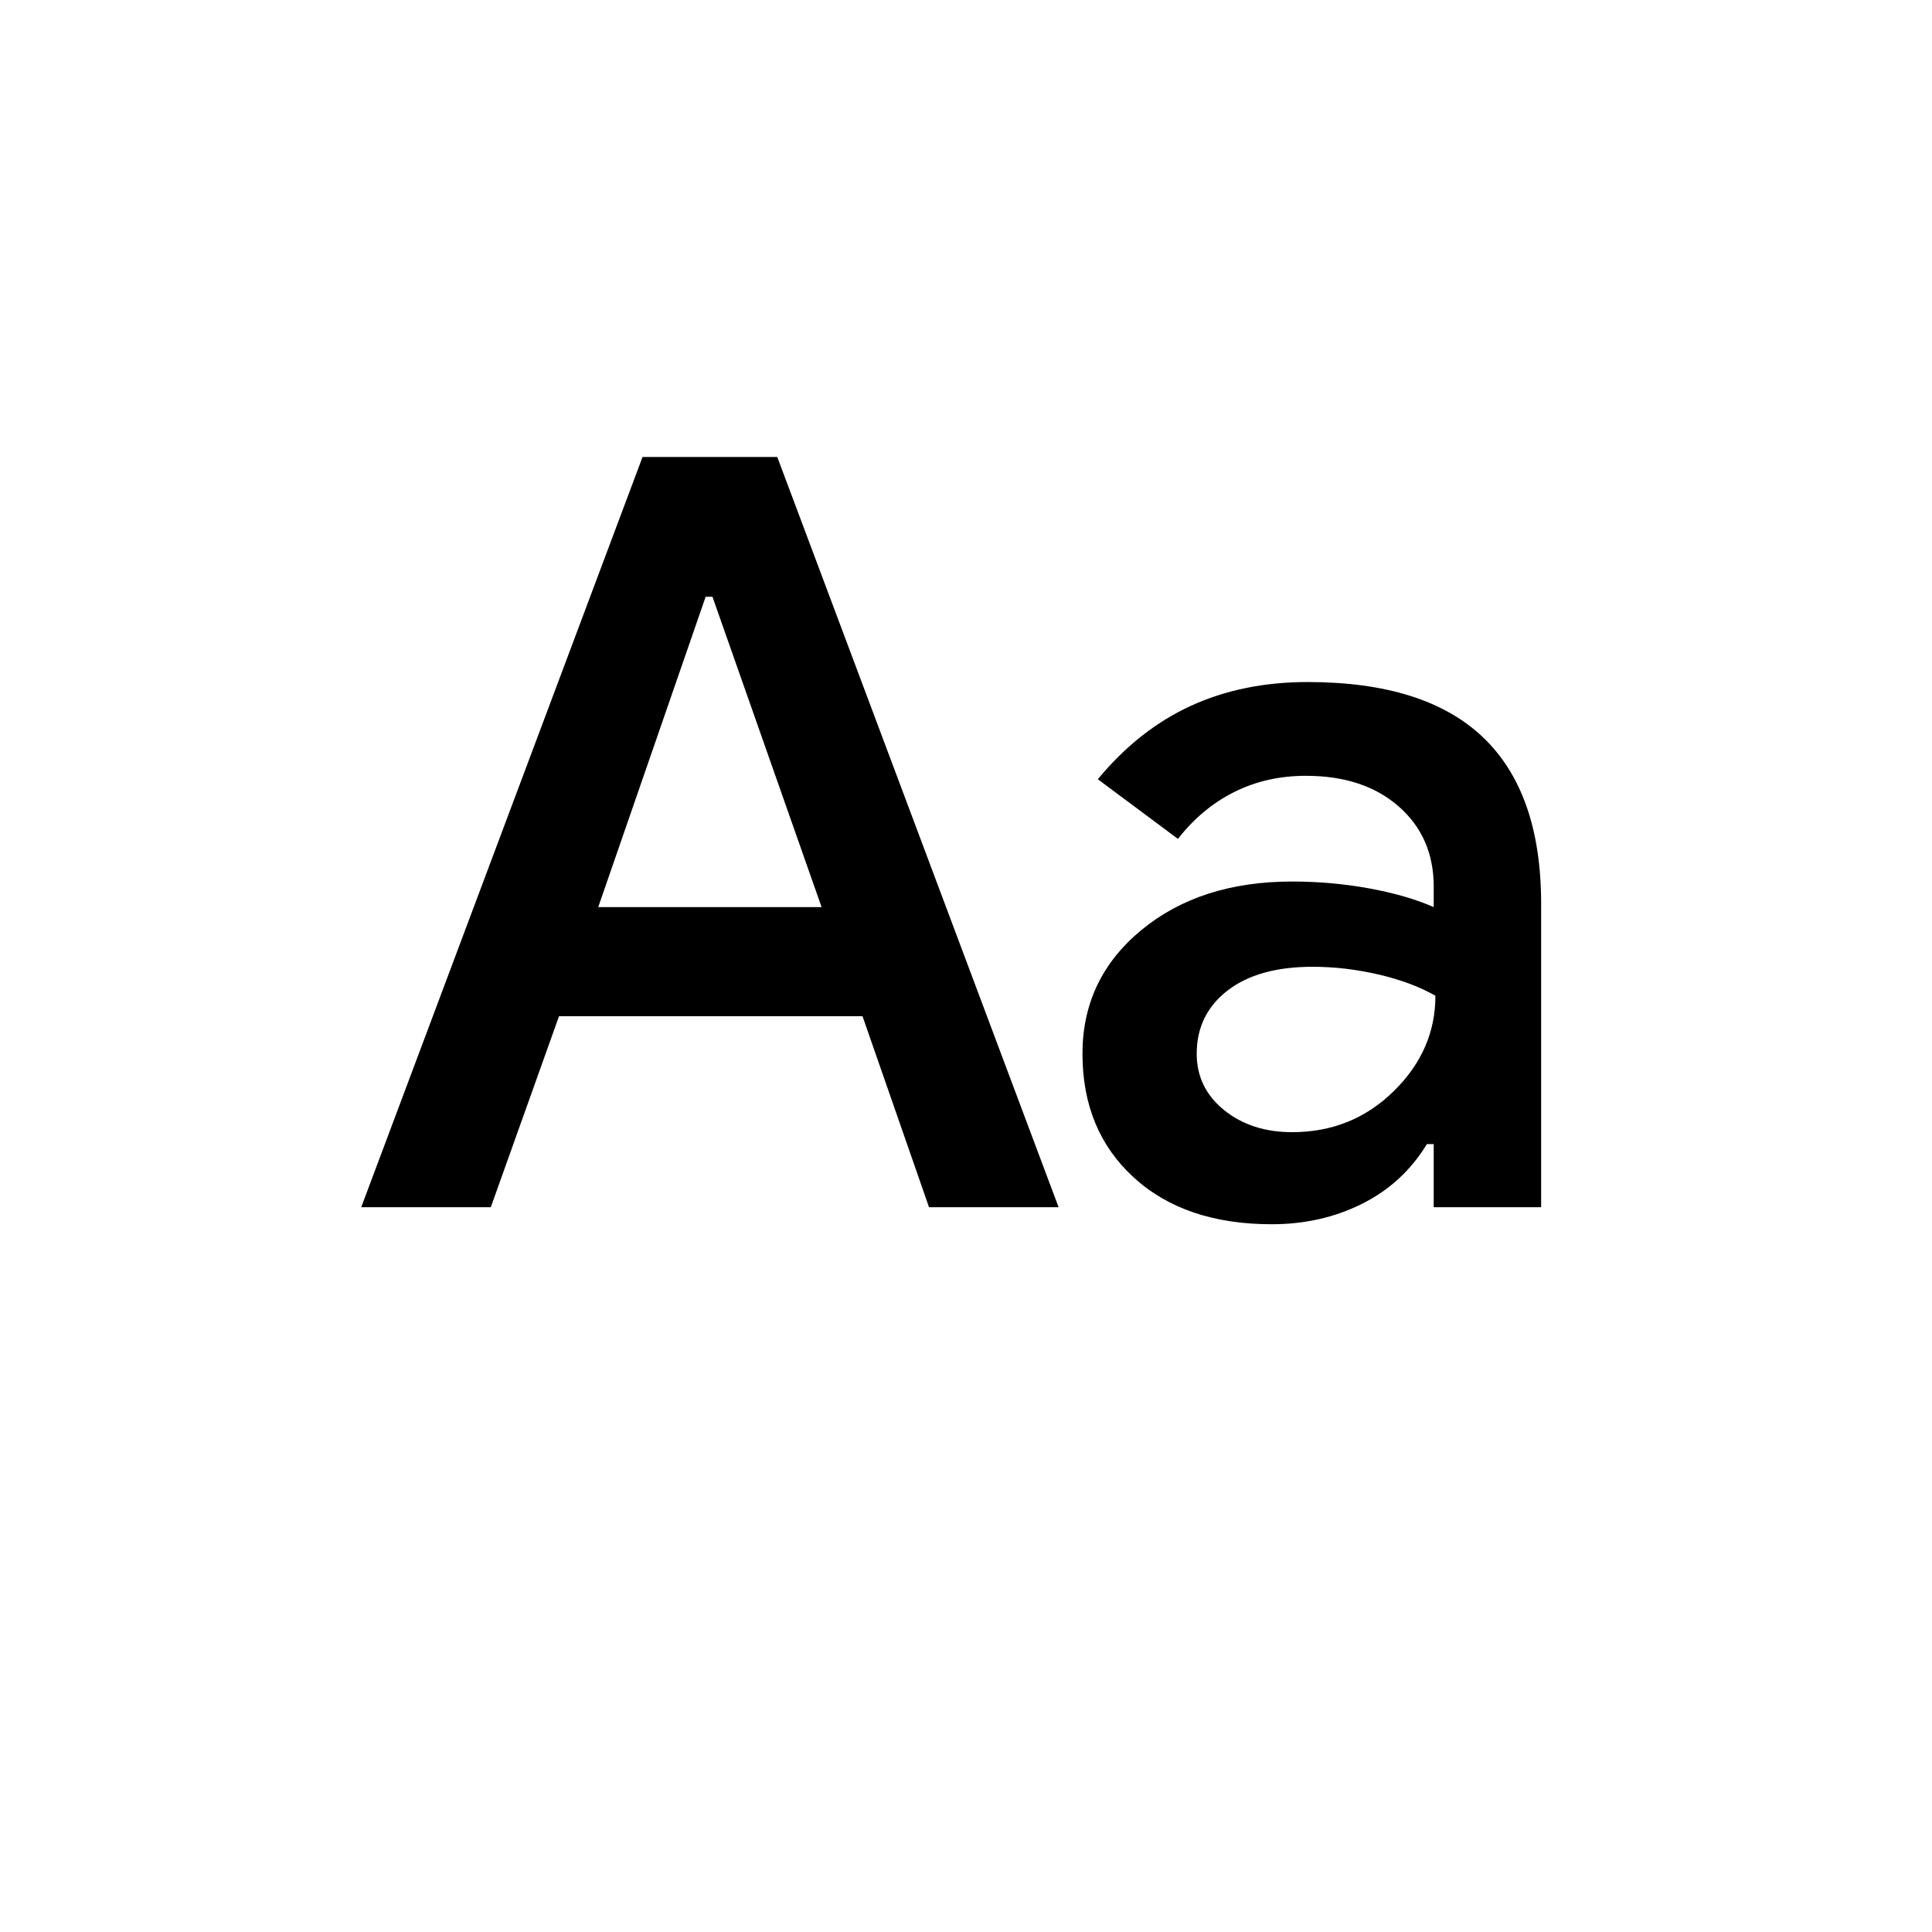
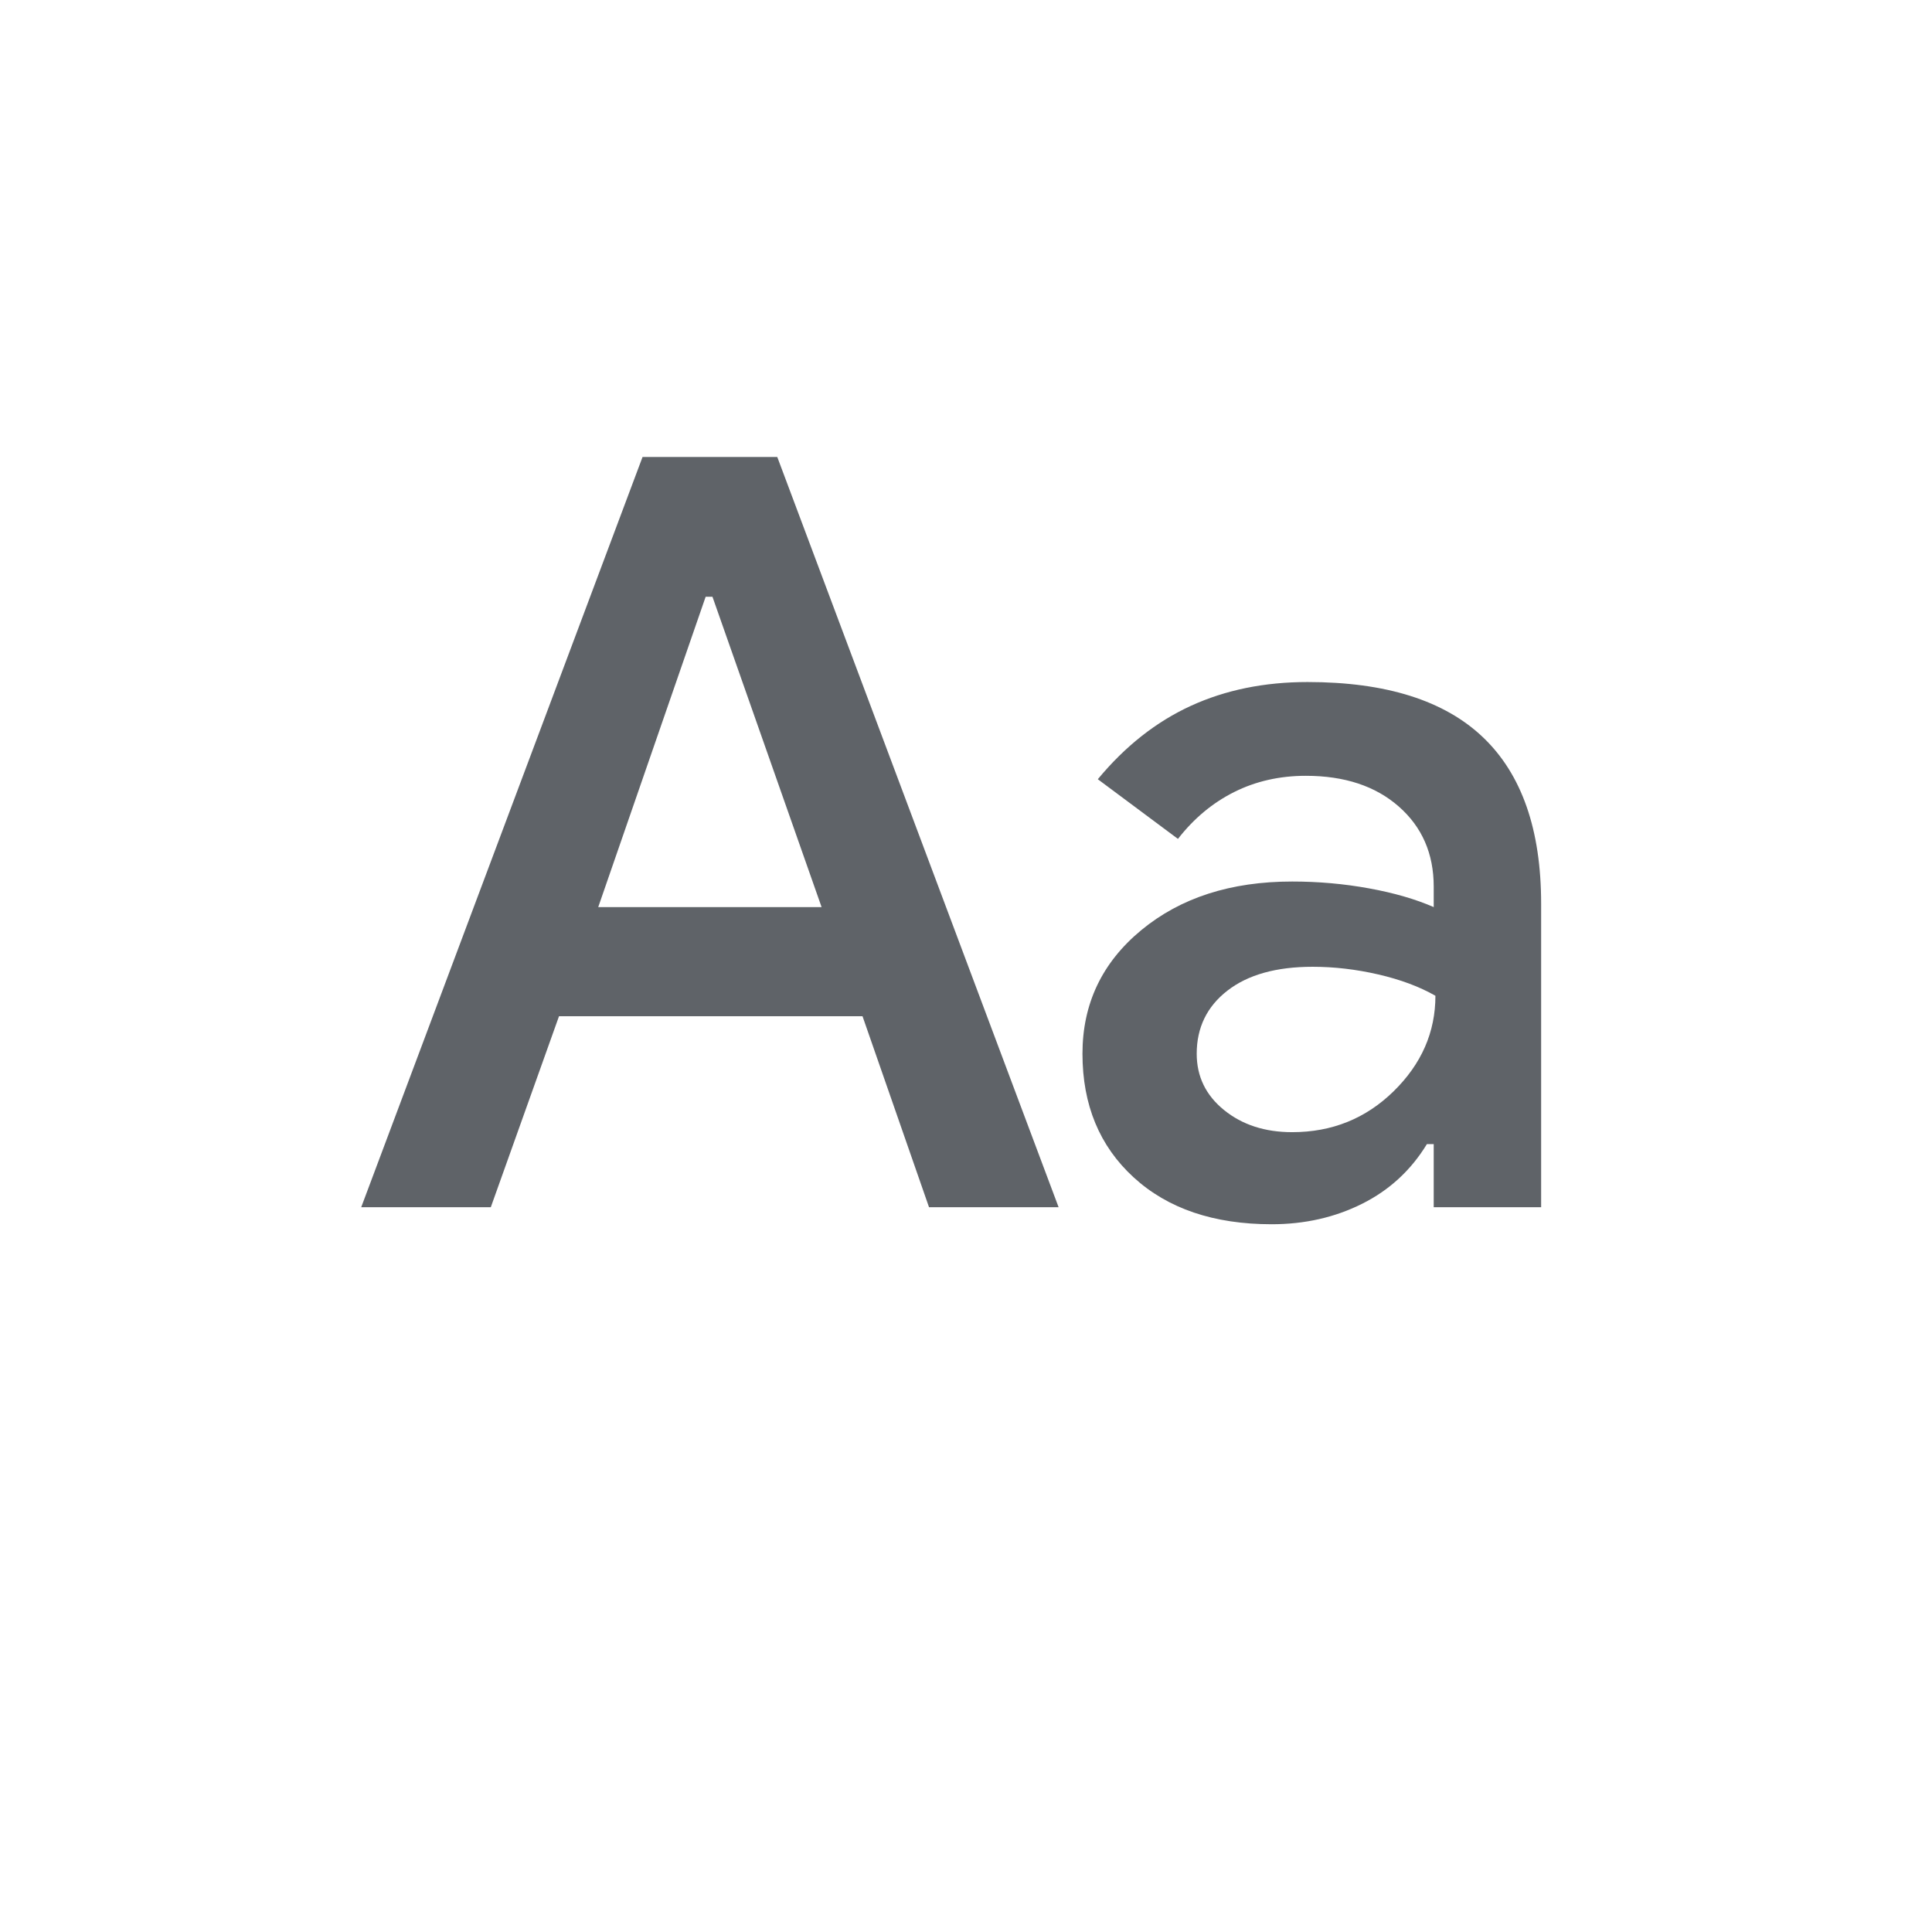
- <svg xmlns="http://www.w3.org/2000/svg" t="1760345182796" class="icon" viewBox="0 0 1024 1024" version="1.1" p-id="12243" width="200" height="200">
-   <path d="M191.455 639.838l149.115-397.639h71.394l149.115 397.639h-68.683l-35.245-101.217H296.287l-36.149 101.217h-68.683z m125.618-159.056h118.388l-57.838-164.478h-3.615l-56.935 164.478z m356.972 168.093q-46.09 0-73.202-24.852T573.731 558.503q0-39.764 31.179-65.52T684.889 467.226q20.786 0 40.668 3.615t34.342 9.941v-10.845q0-26.208-18.526-42.475T692.119 411.195q-20.786 0-37.956 8.585T624.339 444.633l-42.475-31.63q21.689-26.208 49.253-38.86t61.905-12.652q62.357 0 93.084 29.371t30.727 88.113v160.863h-56.935v-33.438h-3.615q-12.652 20.786-34.342 31.63t-47.897 10.845z m10.845-48.801q31.63 0 53.772-21.689t22.141-50.609q-12.652-7.23-30.275-11.297T695.734 512.413q-28.919 0-45.186 12.652t-16.267 33.438q0 18.075 14.46 29.823t36.149 11.748z" p-id="12244" />
+ <svg xmlns="http://www.w3.org/2000/svg" t="1778741057641" class="icon" viewBox="0 0 1024 1024" version="1.1" p-id="6047" width="200" height="200">
+   <path d="M191.455 639.838l149.115-397.639h71.394l149.115 397.639h-68.683l-35.245-101.217H296.287l-36.149 101.217h-68.683z m125.618-159.056h118.388l-57.838-164.478h-3.615l-56.935 164.478z m356.972 168.093q-46.09 0-73.202-24.852T573.731 558.503q0-39.764 31.179-65.52T684.889 467.226q20.786 0 40.668 3.615t34.342 9.941v-10.845q0-26.208-18.526-42.475T692.119 411.195q-20.786 0-37.956 8.585T624.339 444.633l-42.475-31.63q21.689-26.208 49.253-38.86t61.905-12.652q62.357 0 93.084 29.371t30.727 88.113v160.863h-56.935v-33.438h-3.615q-12.652 20.786-34.342 31.63t-47.897 10.845z m10.845-48.801q31.63 0 53.772-21.689t22.141-50.609q-12.652-7.23-30.275-11.297T695.734 512.413q-28.919 0-45.186 12.652t-16.267 33.438q0 18.075 14.46 29.823t36.149 11.748z" fill="#5F6368" p-id="6048" />
</svg>
